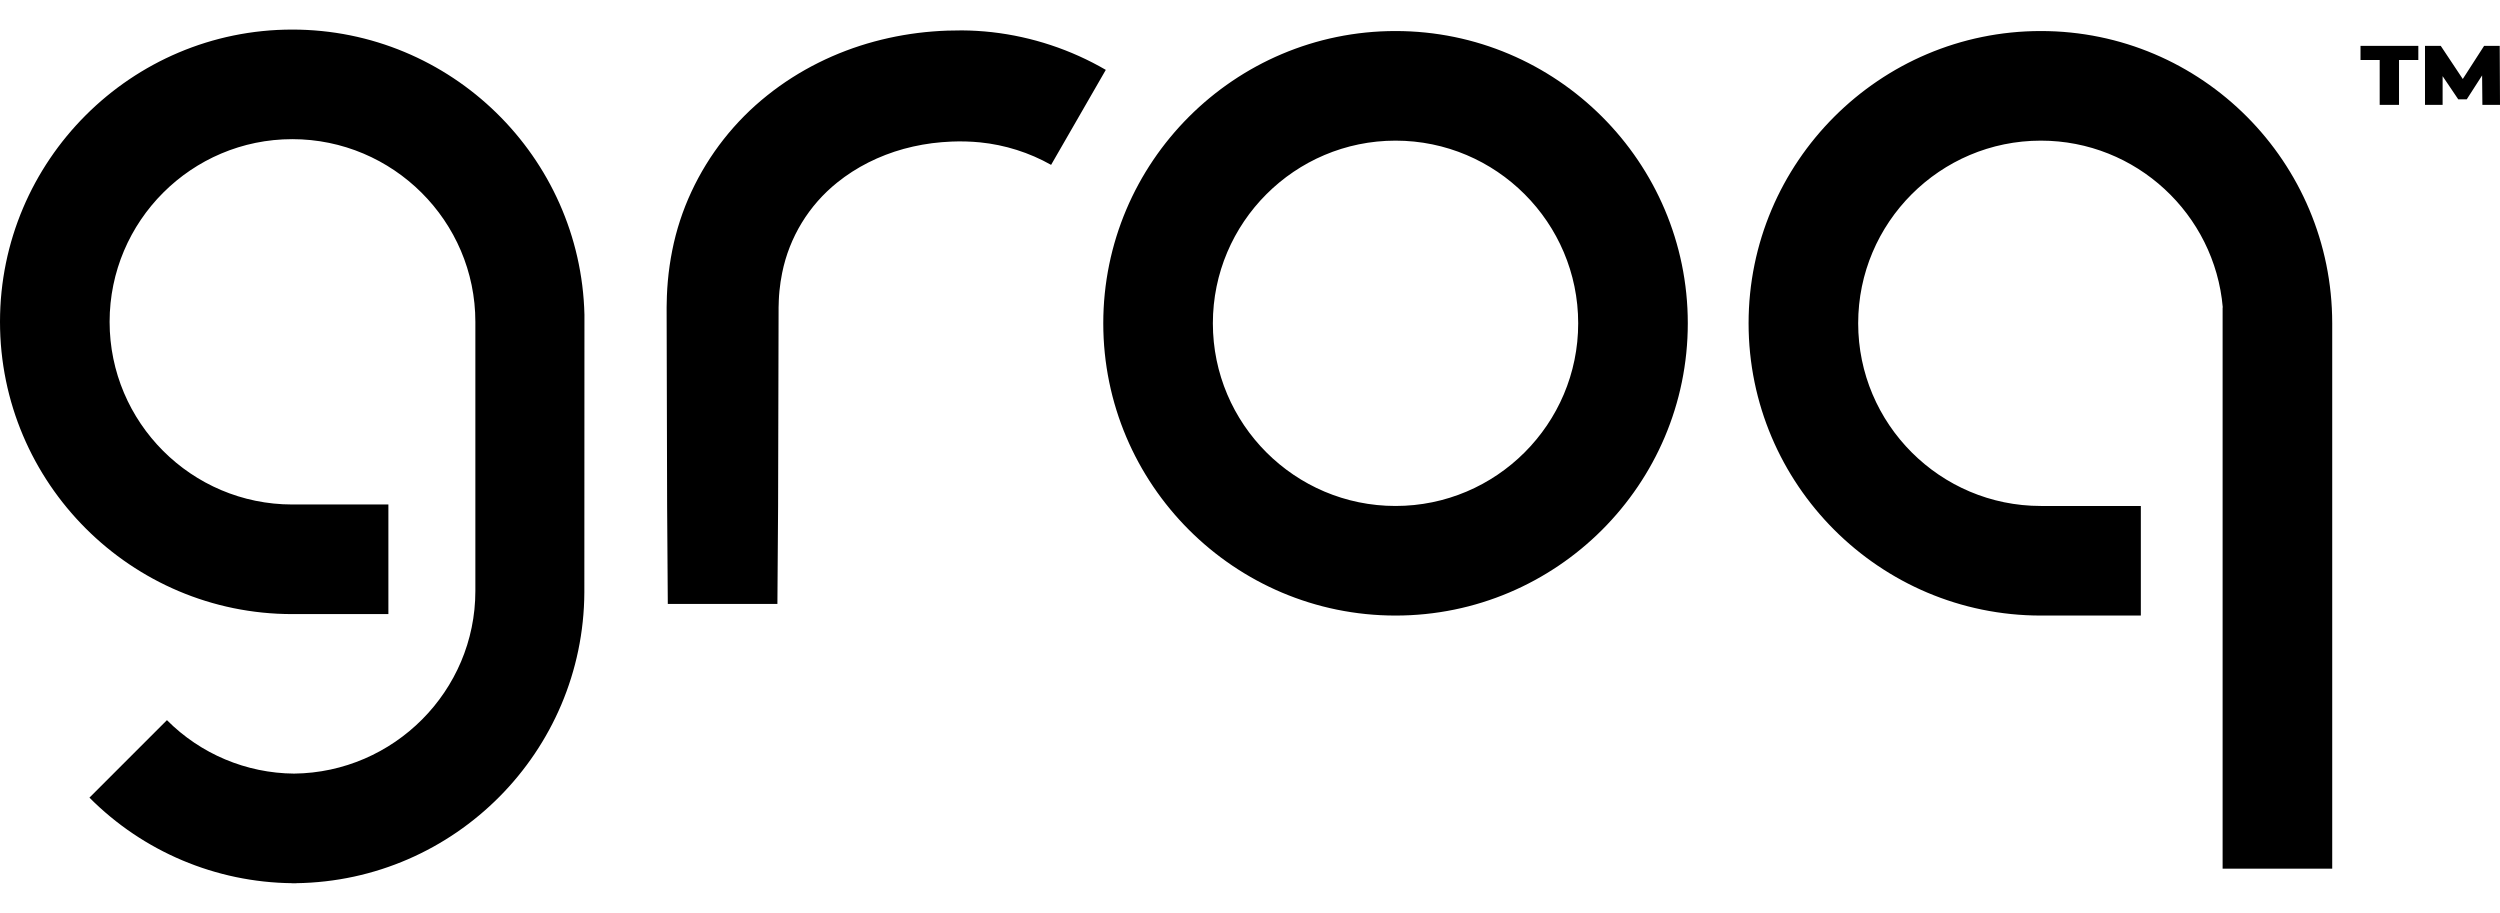
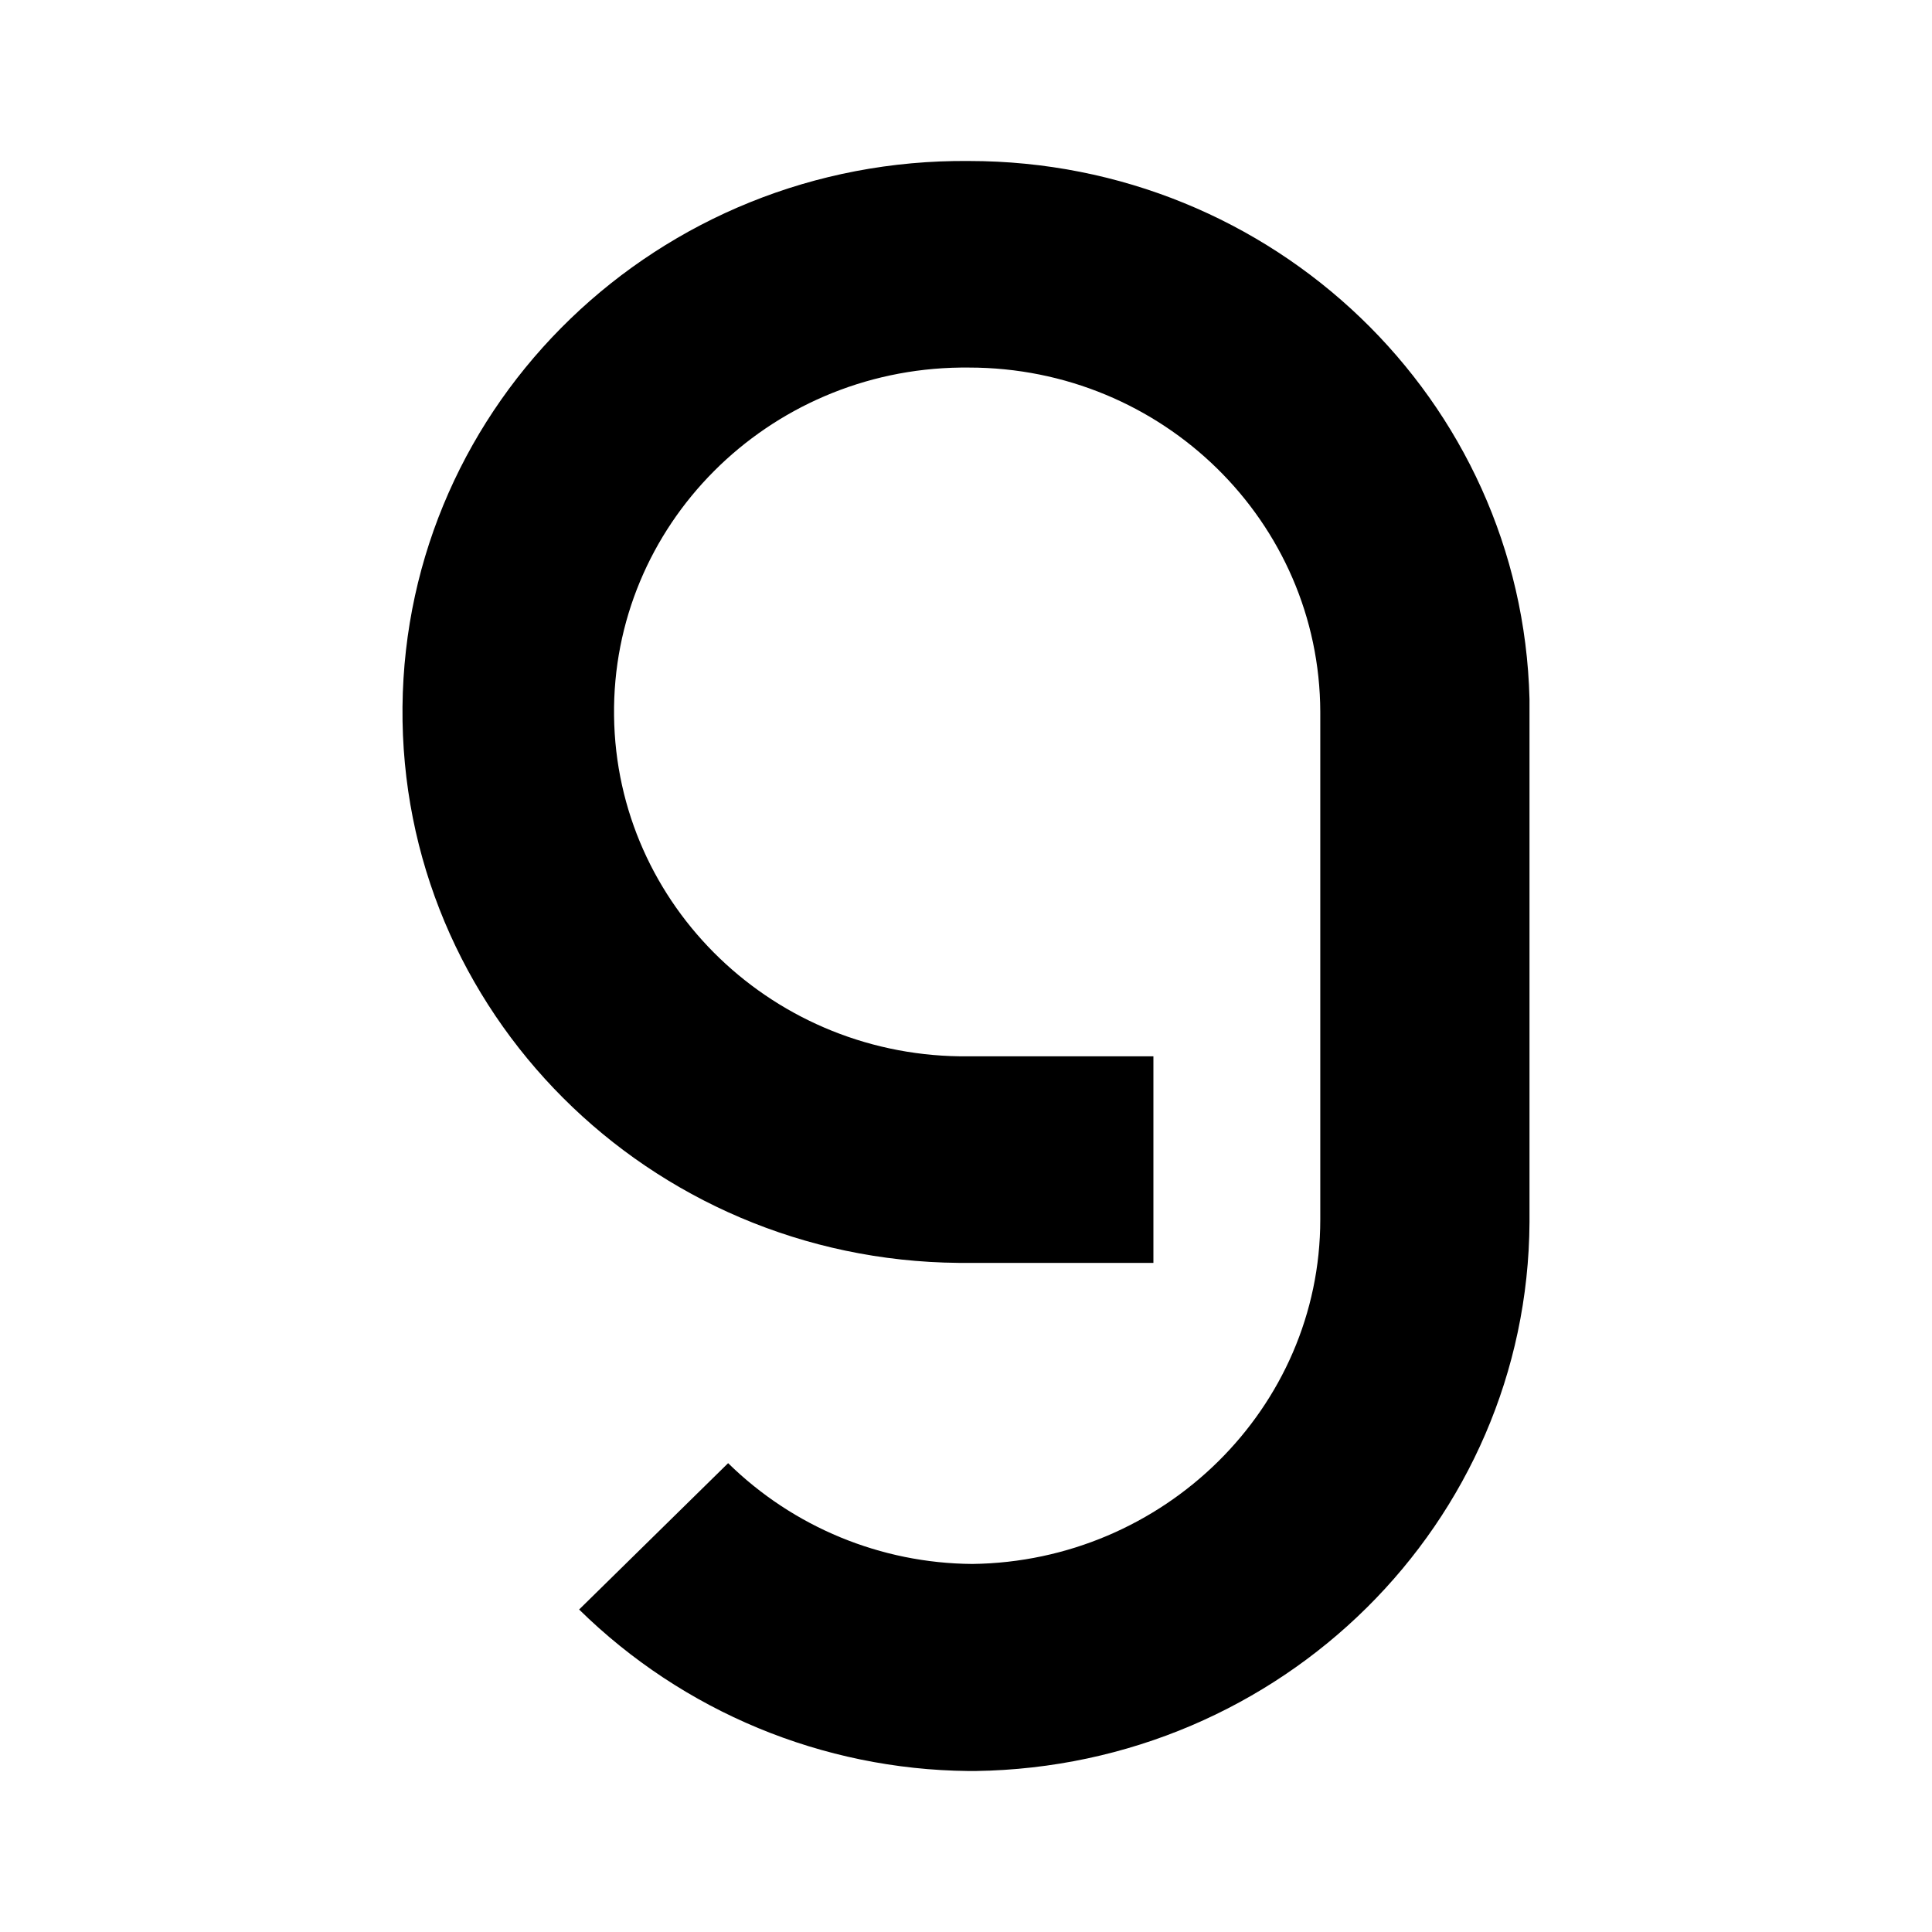
- <svg xmlns="http://www.w3.org/2000/svg" width="152" height="55.5" viewBox="0 32.25 152 55.5" xml:space="preserve">
-   <path d="M84.848 34.137c-9.798 0-17.769 7.971-17.769 17.77s7.971 17.769 17.769 17.769 17.77-7.971 17.77-17.769-7.973-17.77-17.77-17.77zm0 28.876c-6.124 0-11.106-4.983-11.106-11.106s4.982-11.106 11.106-11.106 11.106 4.982 11.106 11.106-4.981 11.106-11.106 11.106zM60.315 34.206a17.44 17.44 0 0 0-1.827-.108c-.304 0-.595.009-.893.014s-.594.033-.891.051a19.491 19.491 0 0 0-3.541.611c-2.329.629-4.574 1.723-6.515 3.277a16.269 16.269 0 0 0-4.611 5.859 15.663 15.663 0 0 0-1.165 3.567c-.121.608-.21 1.222-.266 1.84-.02.307-.055.615-.059.921l-.011.459-.005.23v.19l.015 5.951.015 5.951.041 5.95h6.664l.042-5.95.015-5.952.015-5.951v-.182l.005-.142.008-.285c0-.191.028-.375.039-.564.036-.37.091-.738.165-1.102a9.431 9.431 0 0 1 3.351-5.496c1.156-.932 2.541-1.628 4.038-2.042a12.705 12.705 0 0 1 2.314-.408c.198-.011.395-.03.594-.037a12.46 12.46 0 0 1 1.737.048c1.518.153 2.989.619 4.318 1.368l3.326-5.776a17.772 17.772 0 0 0-6.918-2.292zm-42.545-.158C7.971 34.048 0 42.019 0 51.817s7.971 17.77 17.77 17.77h5.844v-6.664H17.77c-6.124 0-11.106-4.982-11.106-11.106s4.982-11.106 11.106-11.106 11.132 4.982 11.132 11.106v16.365c0 6.084-4.954 11.039-11.023 11.103a11.028 11.028 0 0 1-7.729-3.25l-4.712 4.712a17.648 17.648 0 0 0 12.321 5.201v.003h.244v-.003c9.659-.131 17.48-8.005 17.525-17.686l.006-16.881c-.232-9.596-8.112-17.333-17.764-17.333zm106.313.089c-9.798 0-17.769 7.971-17.769 17.77s7.971 17.769 17.769 17.769h6.08v-6.663h-6.08c-6.124 0-11.106-4.983-11.106-11.106s4.982-11.106 11.106-11.106c5.799 0 10.572 4.468 11.062 10.143h-.01v34.12h6.664V51.907c-.002-9.799-7.918-17.77-17.716-17.77zm27.9.903h-.95l-1.296 2.013-1.338-2.013h-.959v3.584h1.071V36.88l.95 1.408h.518l.933-1.452.017 1.788H152zm-8.464.856h1.166v2.728h1.175v-2.728h1.174v-.856h-3.515z" />
+ <svg xmlns="http://www.w3.org/2000/svg" fill="currentColor" fillRule="evenodd" height="24" viewBox="0 0 24 24" width="24">
+   <path d="M12.036 2c-3.853-.035-7 3-7.036 6.781-.035 3.782 3.055 6.872 6.908 6.907h2.42v-2.566h-2.292c-2.407.028-4.38-1.866-4.408-4.23-.029-2.362 1.901-4.298 4.308-4.326h.1c2.407 0 4.358 1.915 4.365 4.278v6.305c0 2.342-1.944 4.25-4.323 4.279a4.375 4.375 0 01-3.033-1.252l-1.851 1.818A7 7 0 0012.029 22h.092c3.803-.056 6.858-3.083 6.879-6.816v-6.5C18.907 4.963 15.817 2 12.036 2z" />
</svg>
